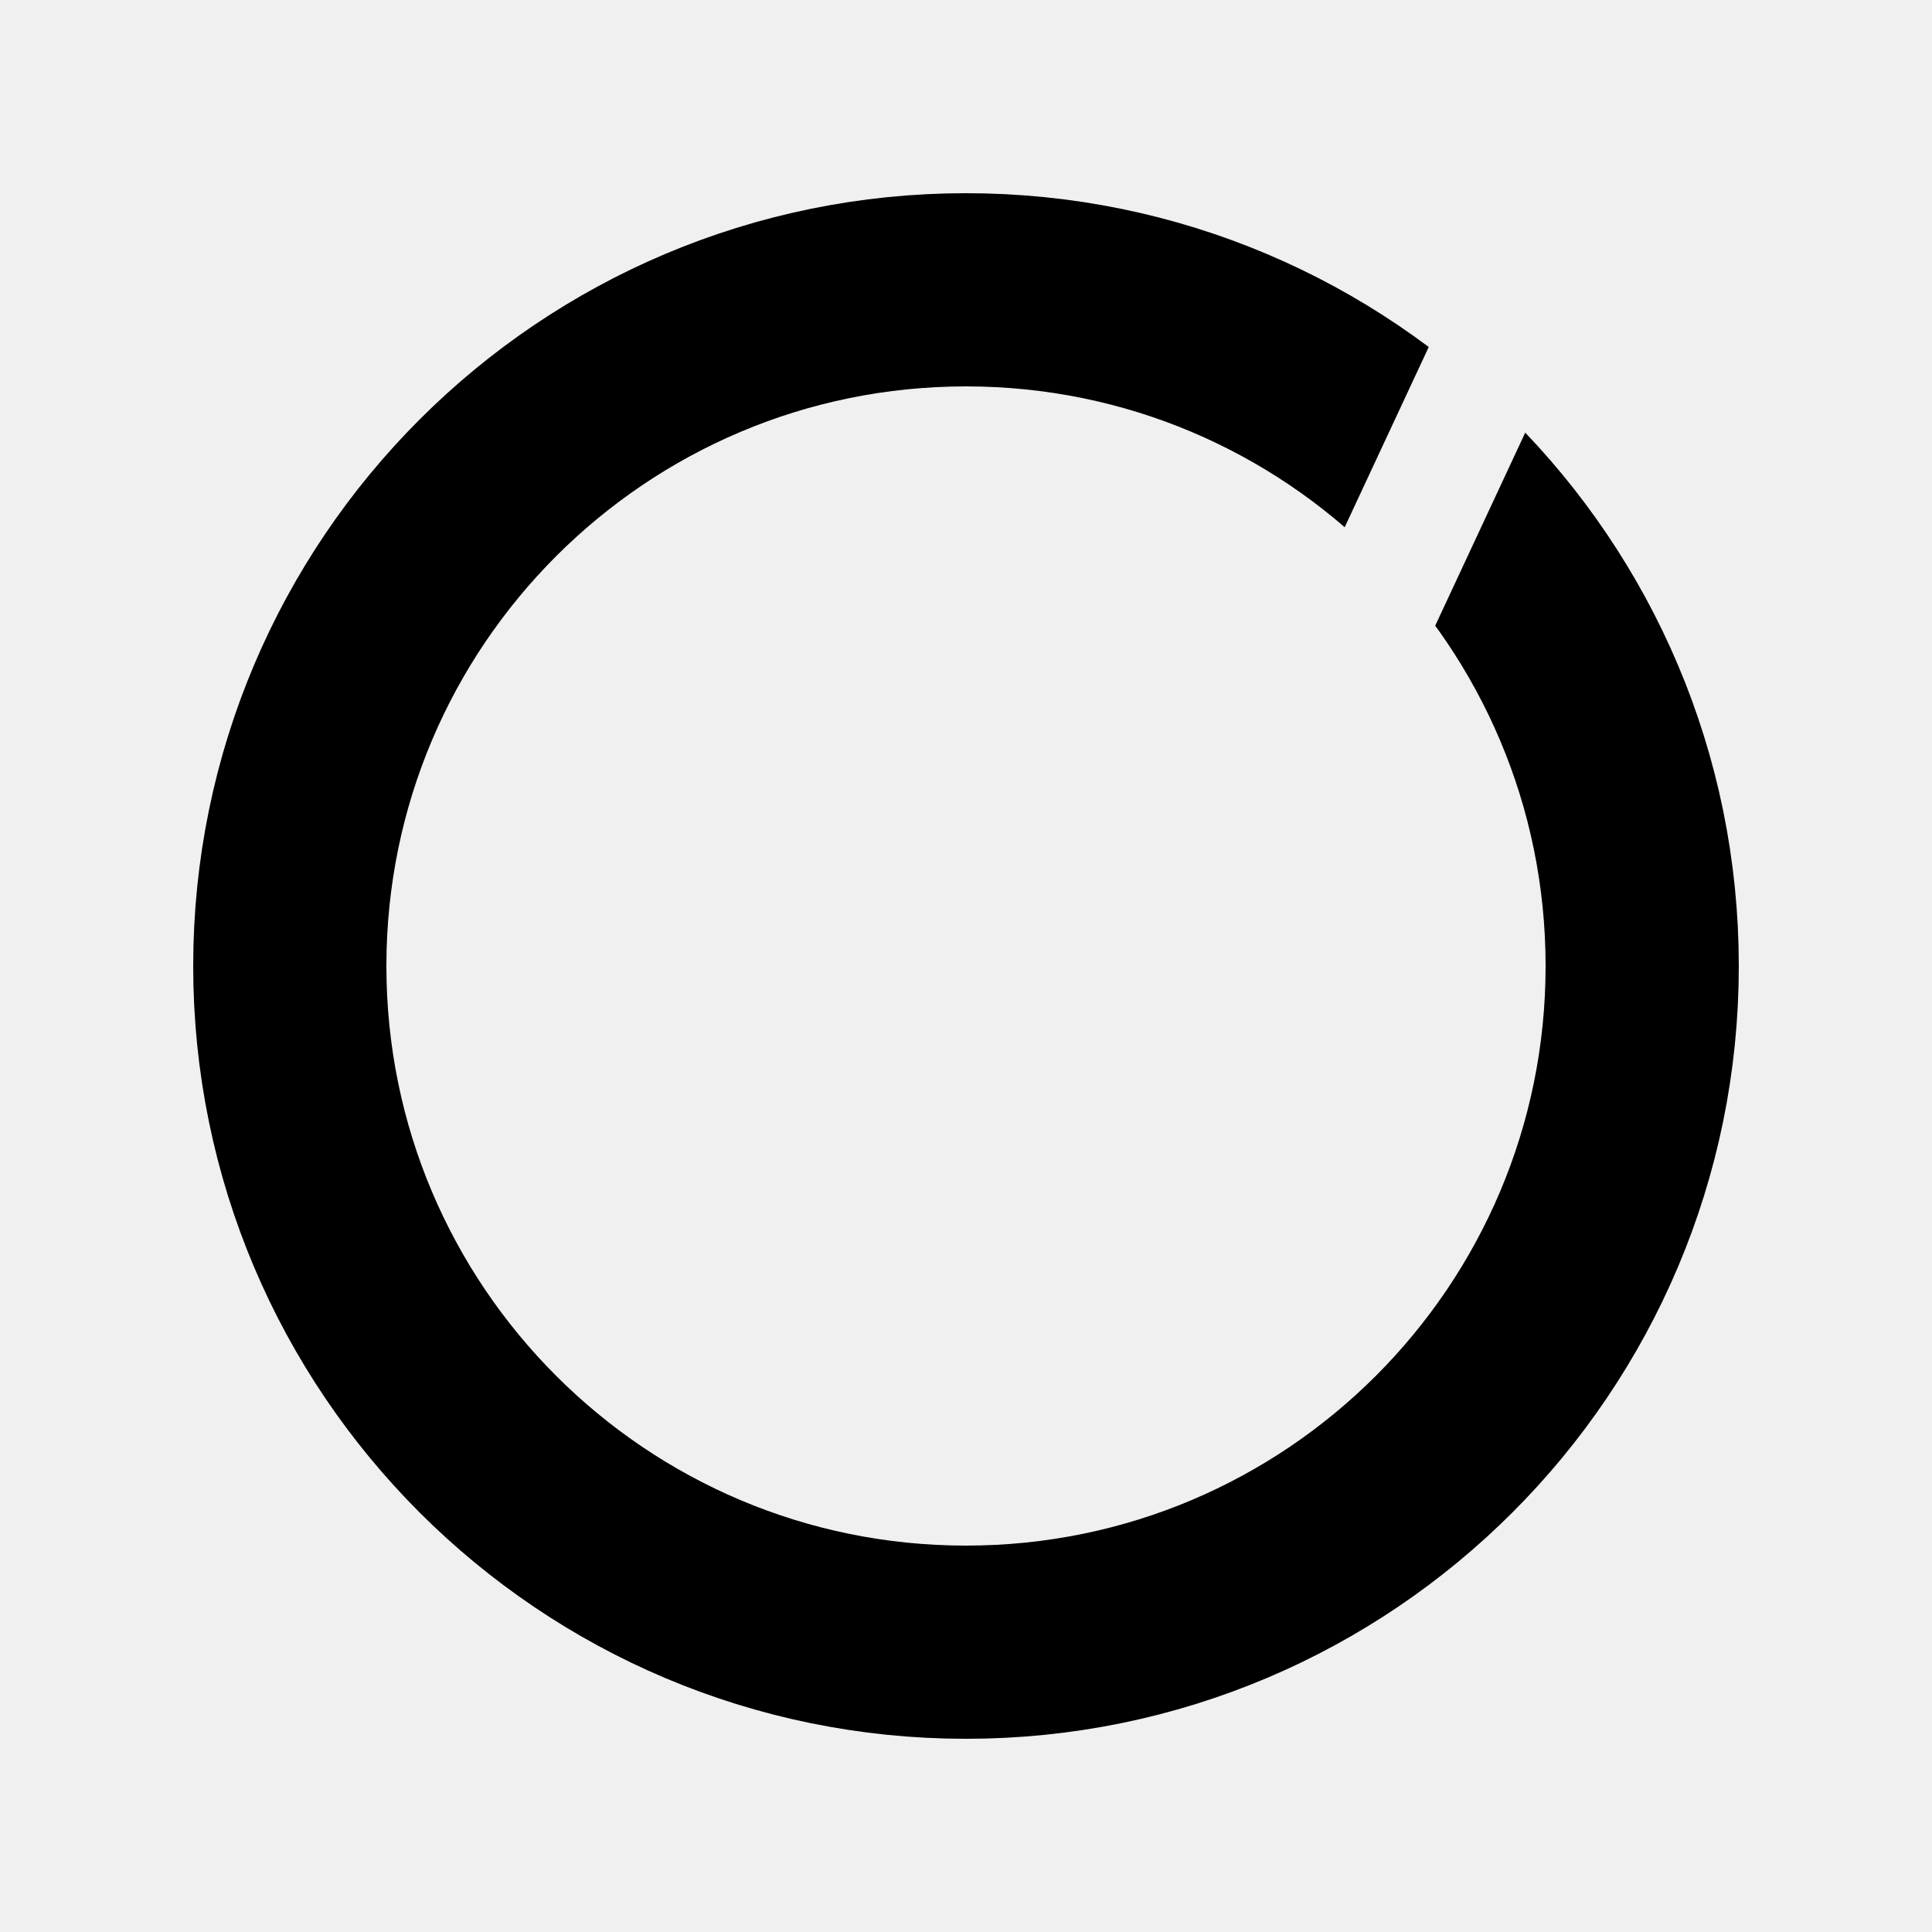
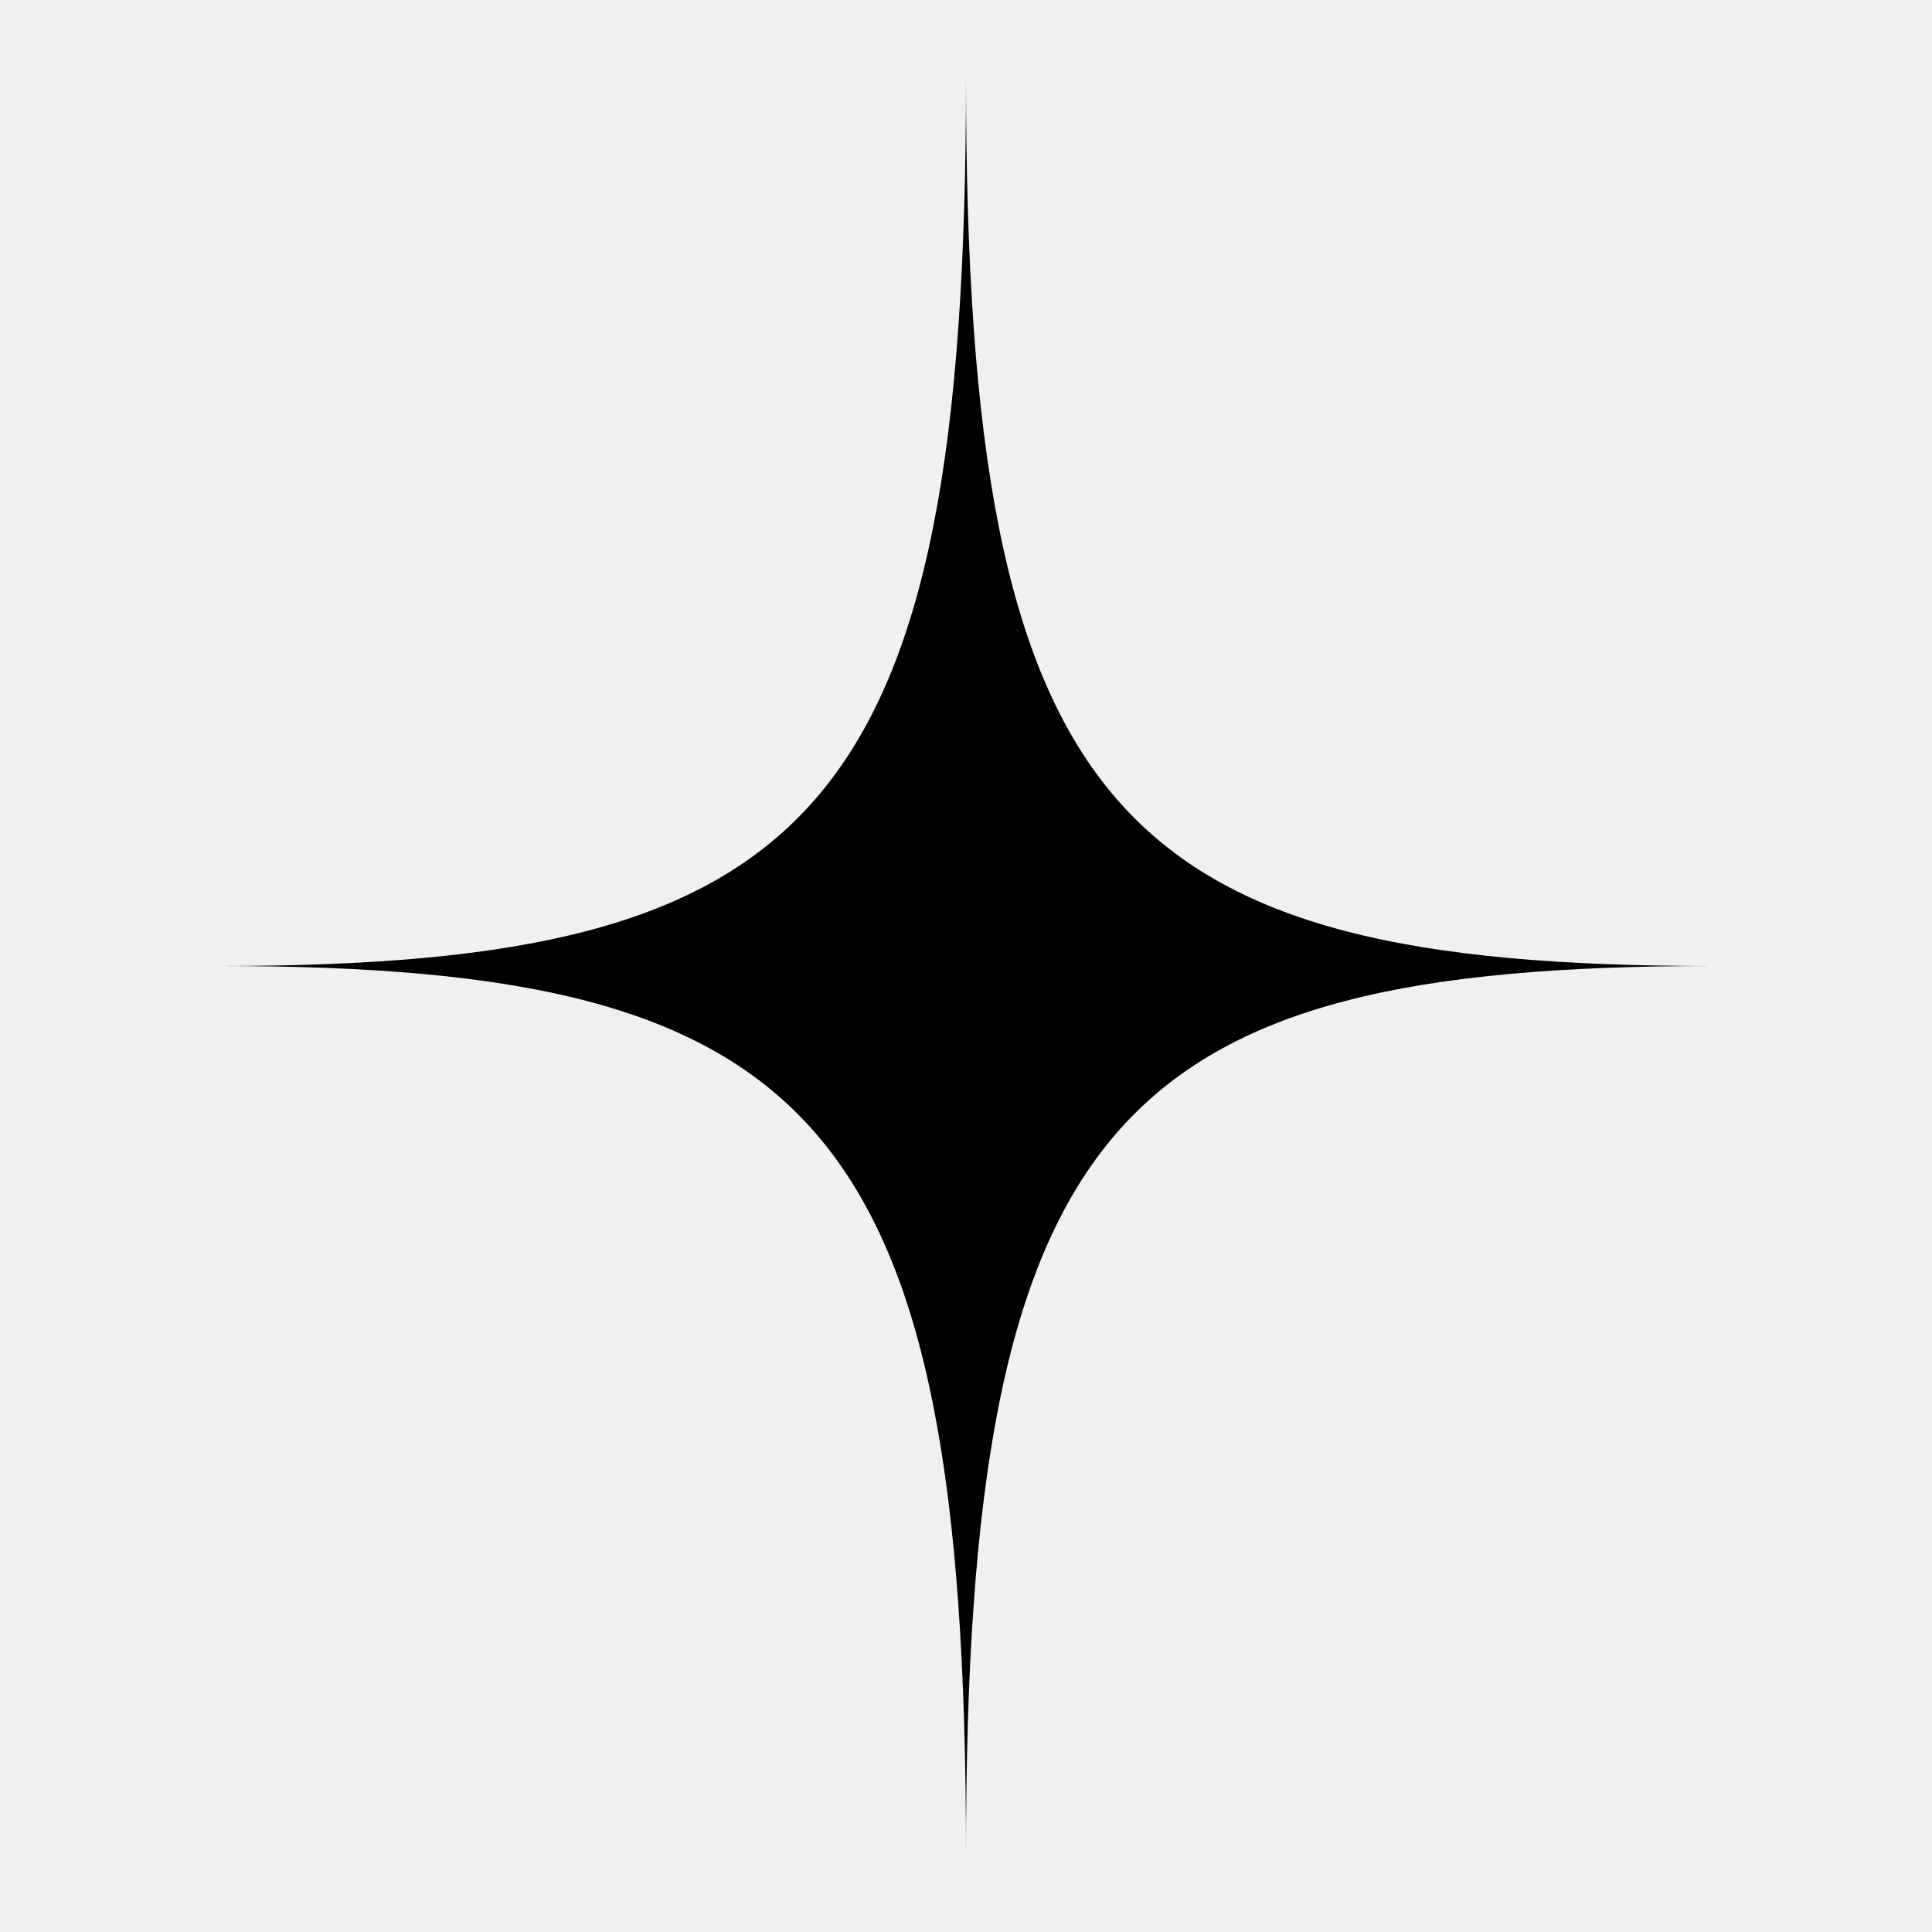
<svg xmlns="http://www.w3.org/2000/svg" viewBox="0 0 100 100" role="img" aria-label="AEON">
-   <defs>
-     <mask id="aeon-corte" maskUnits="userSpaceOnUse" x="0" y="0" width="100" height="100">
-       <rect width="100" height="100" fill="#fff" />
-       <rect x="-3.2" y="-30" width="6.4" height="60" fill="#000" transform="translate(73.5 26.5) rotate(25)" />
-     </mask>
-   </defs>
-   <circle cx="50" cy="50" r="35.00" fill="none" stroke="currentColor" stroke-width="10" mask="url(#aeon-corte)" />
+   <path fill="currentColor" d="M50 4C50 42.18 57.82 50 88.64 50C57.82 50 50 57.82 50 96C50 57.82 42.18 50 11.36 50C42.18 50 50 42.18 50 4Z" />
</svg>
